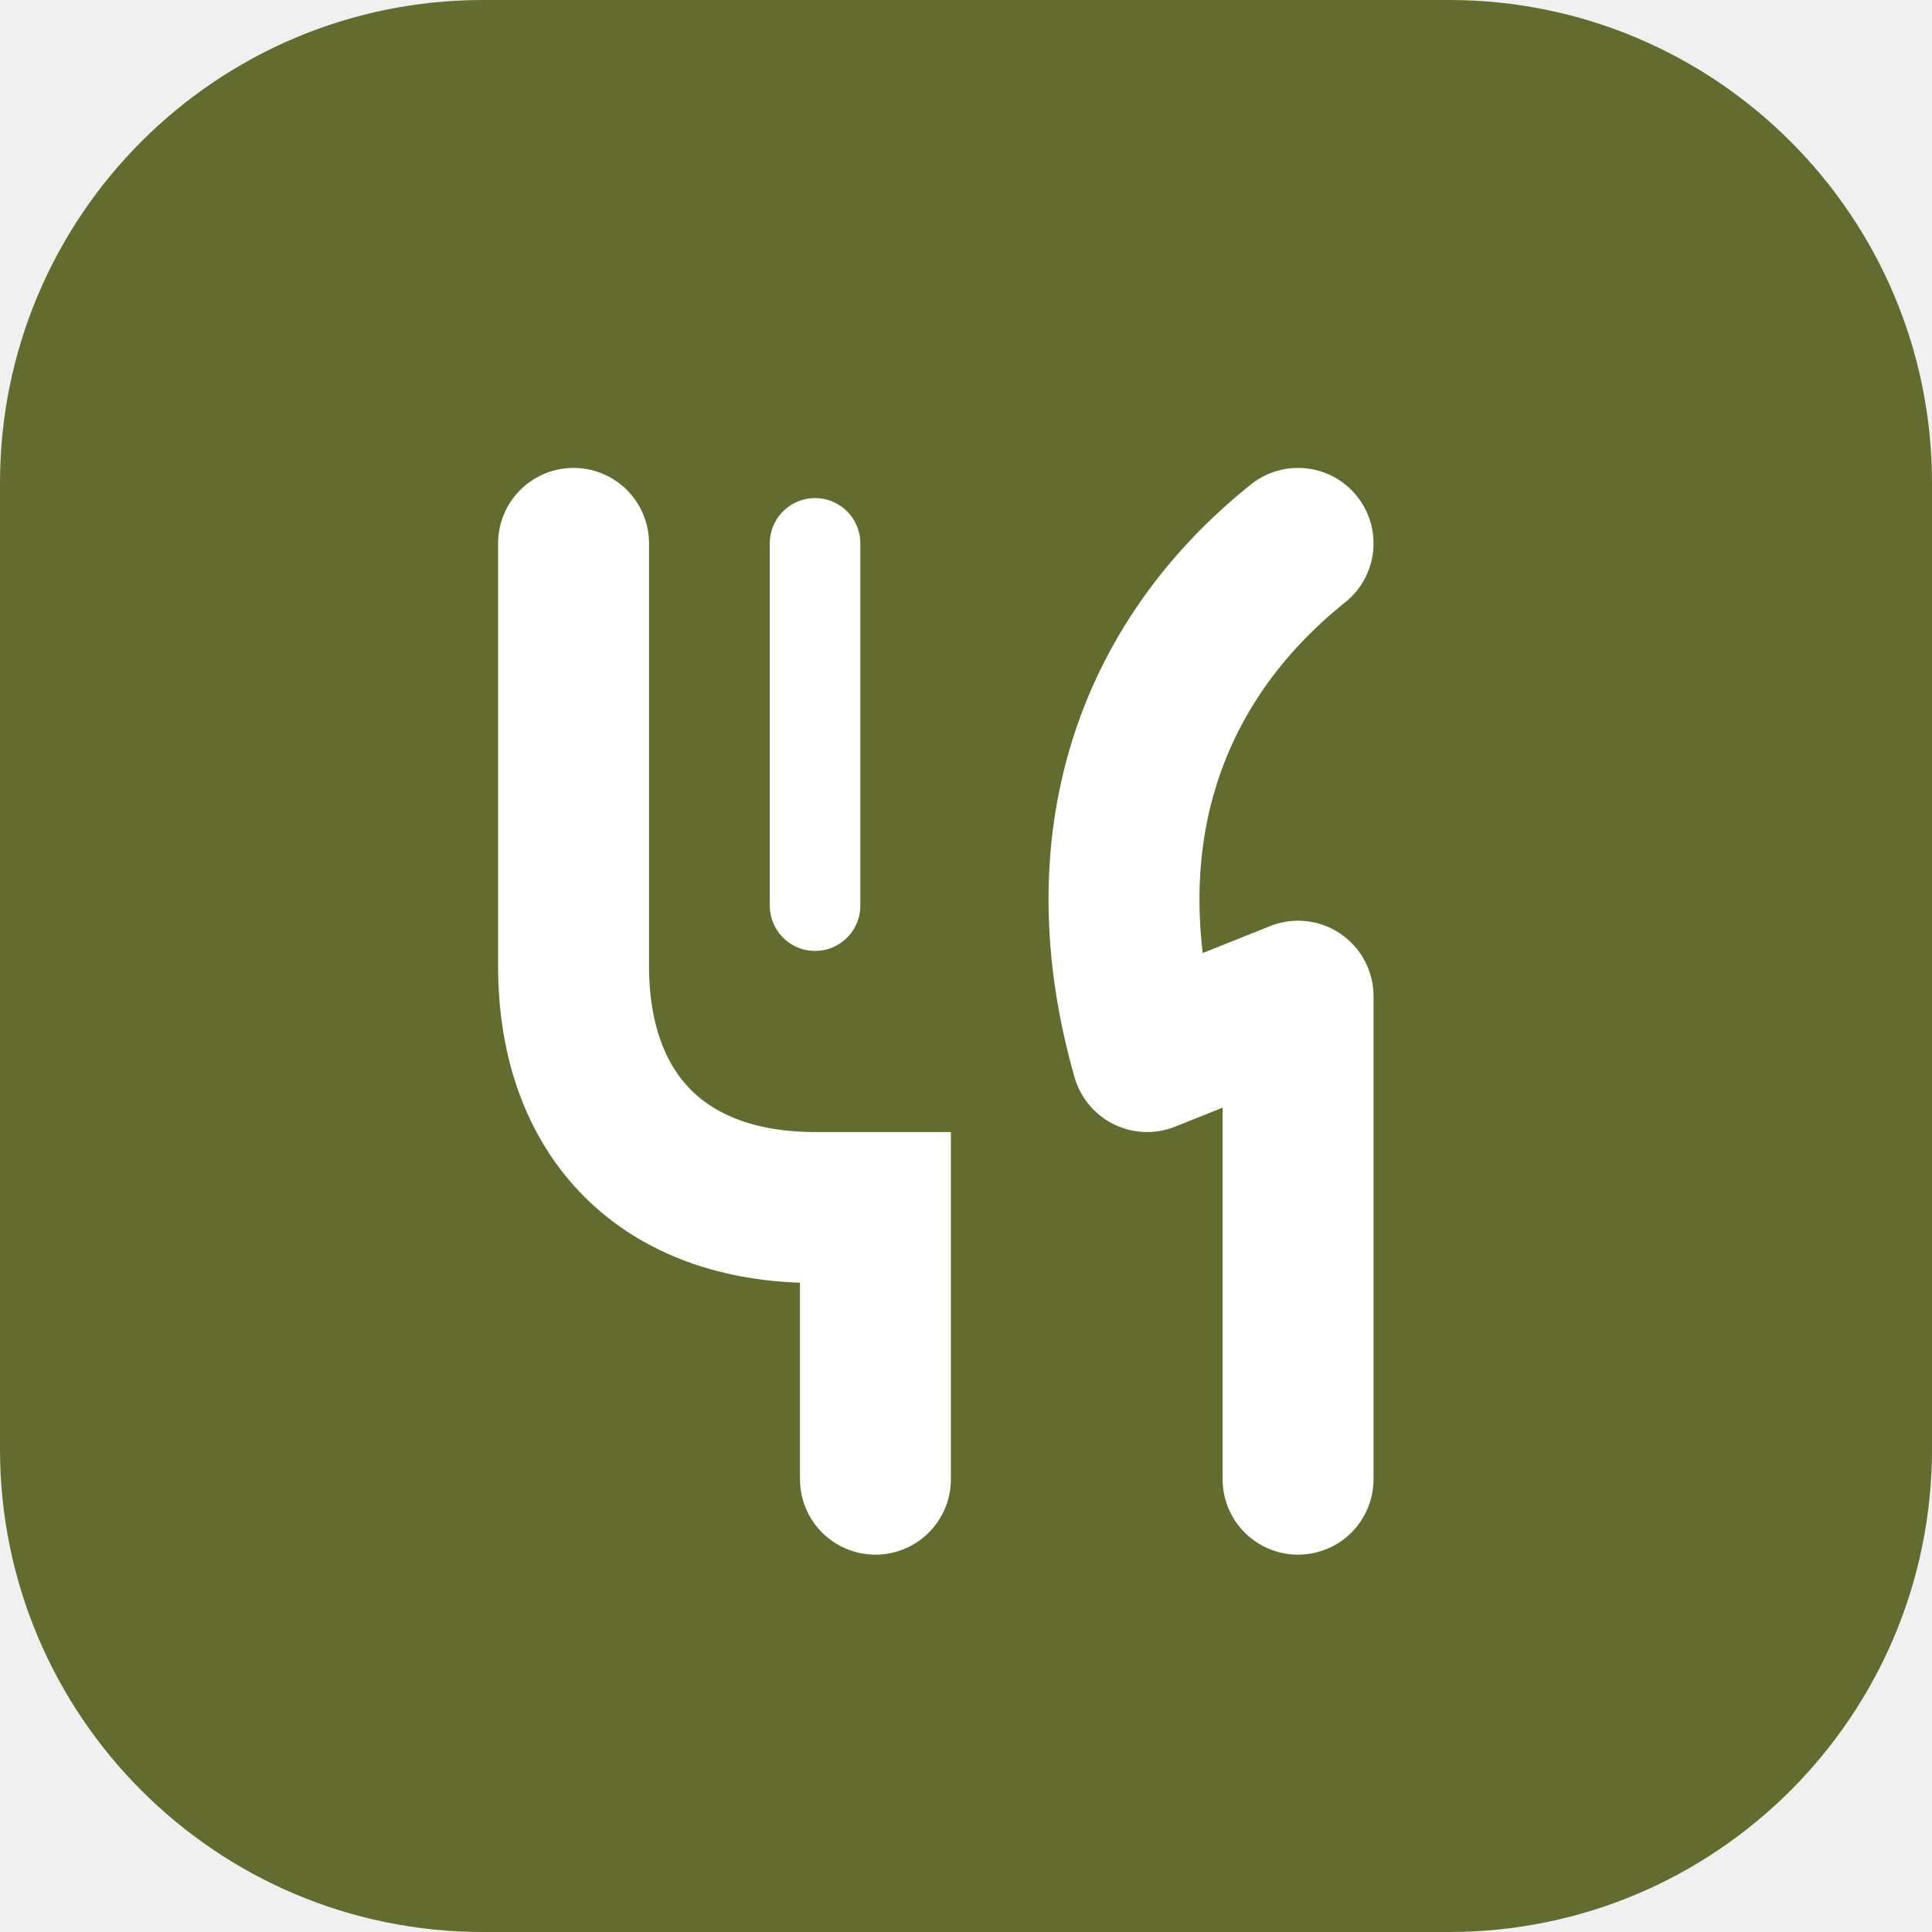
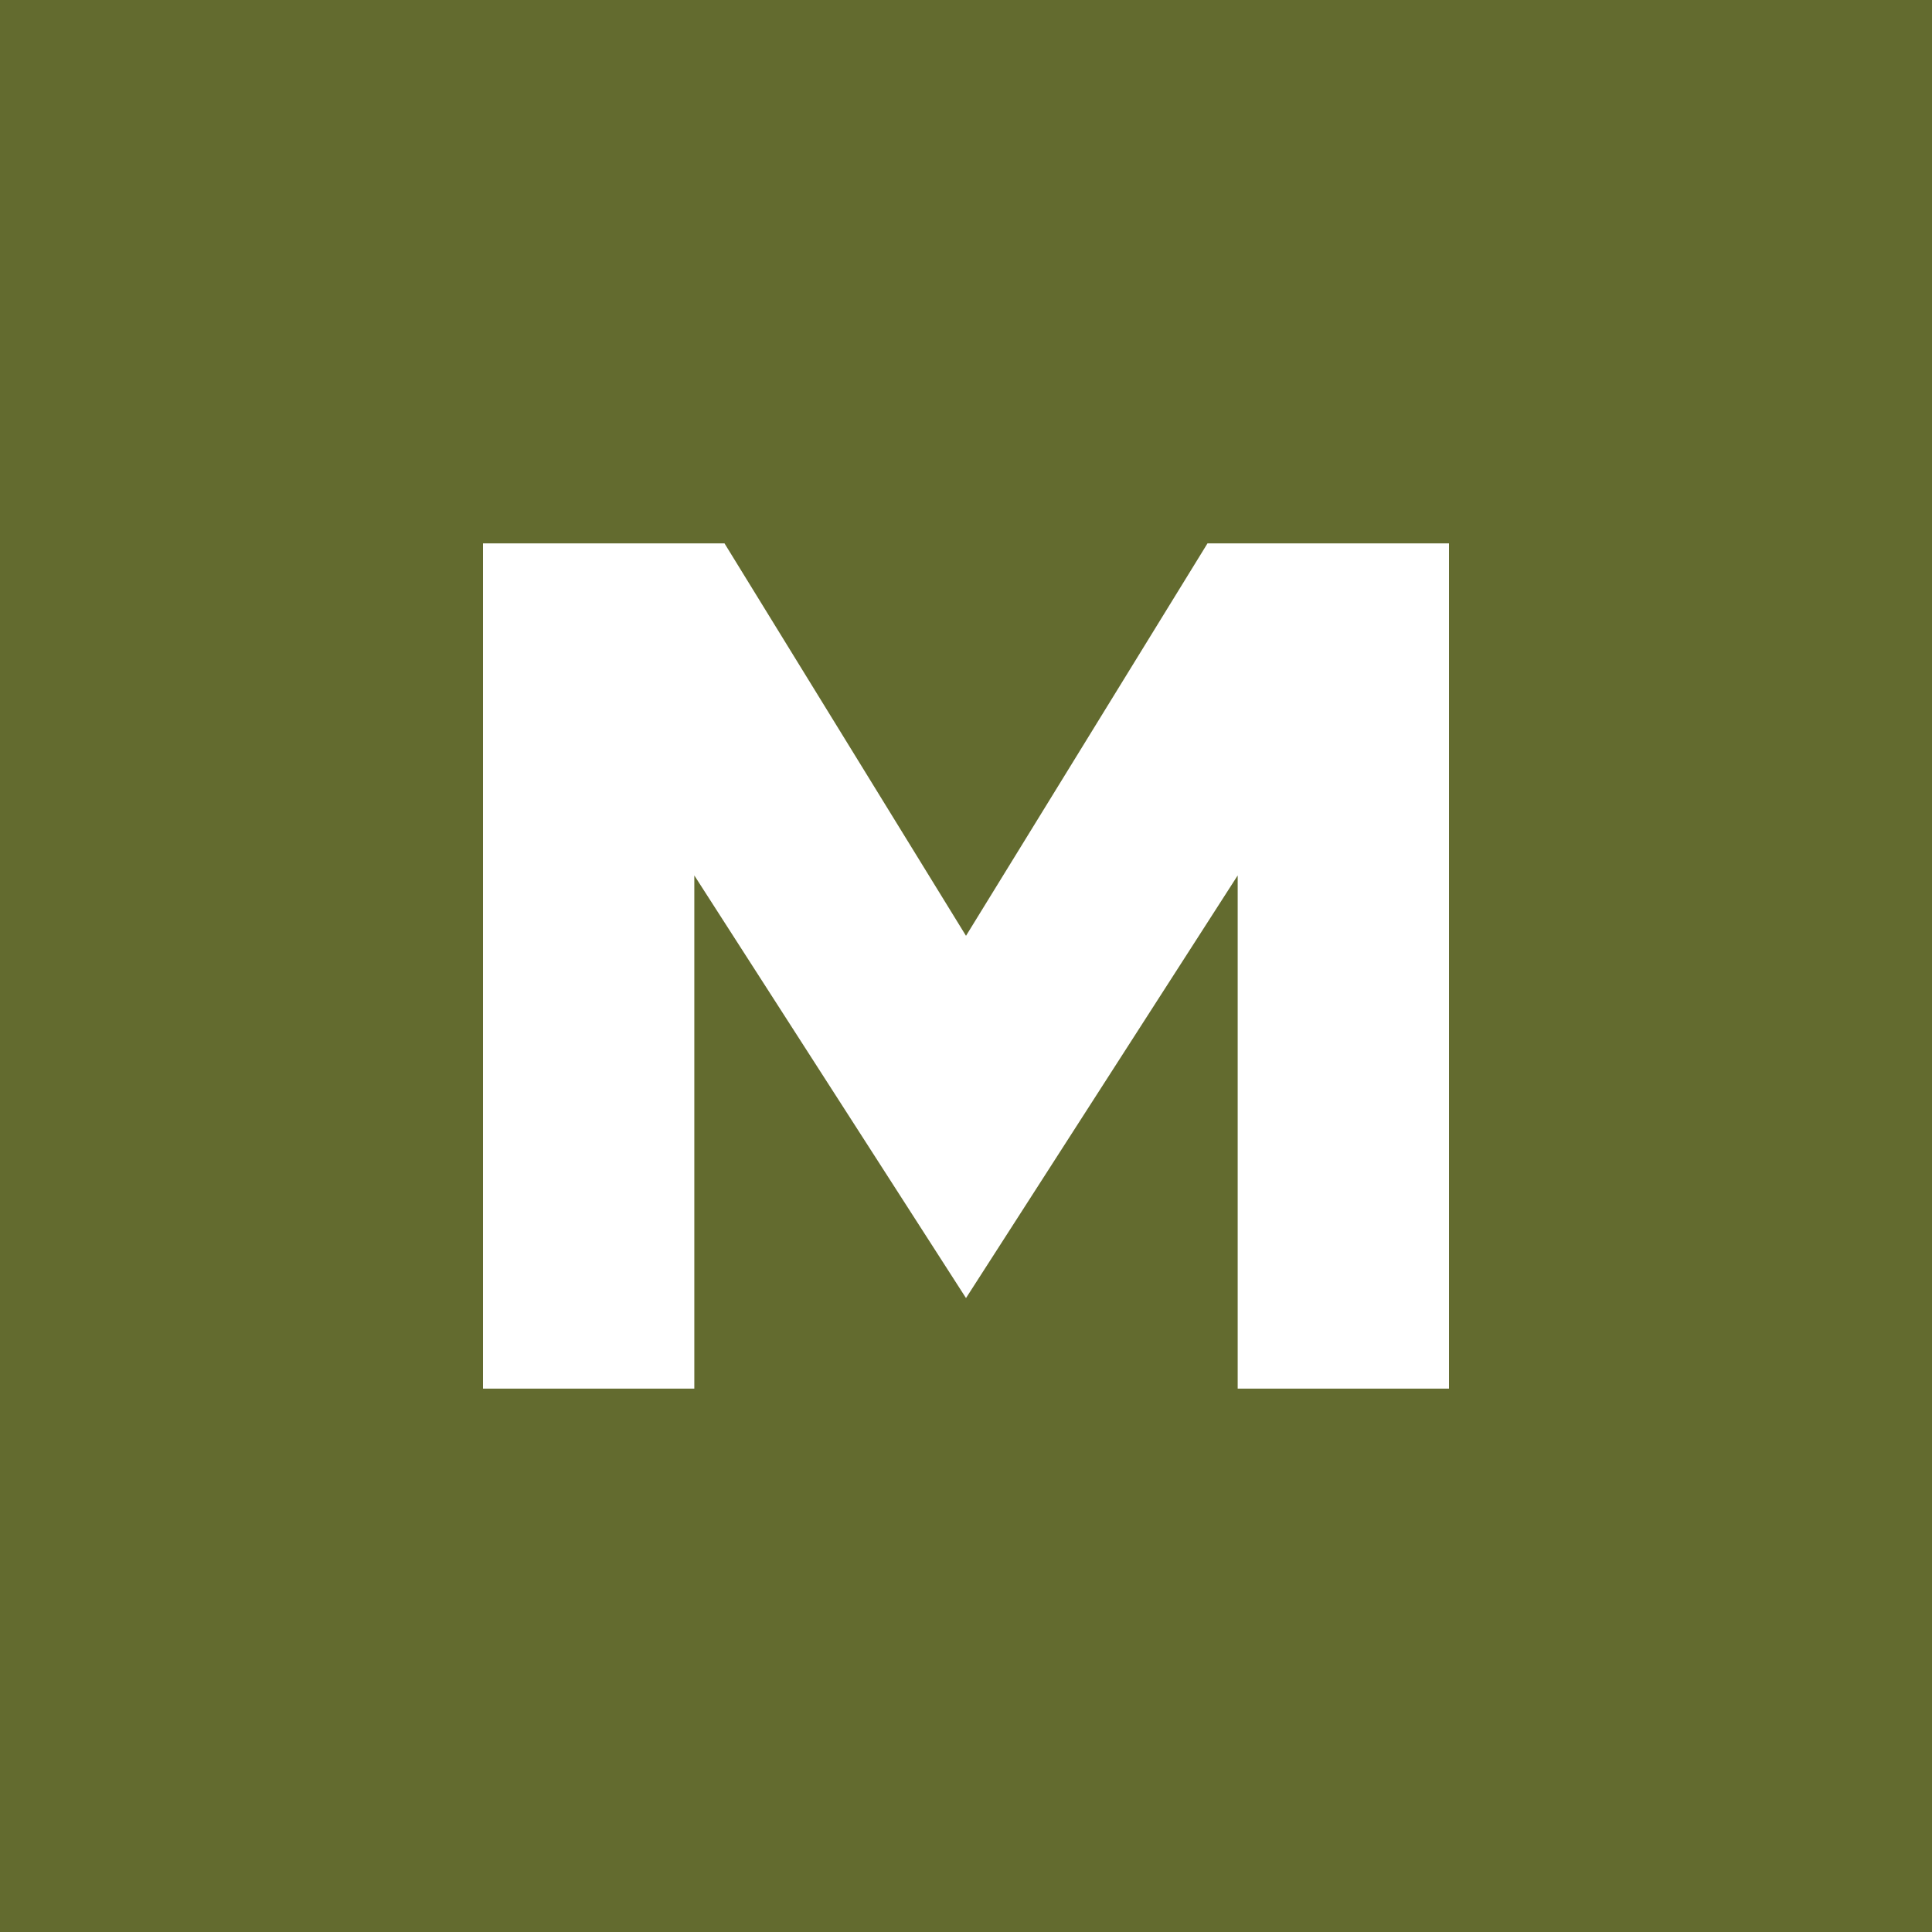
<svg xmlns="http://www.w3.org/2000/svg" viewBox="0 0 64 64" role="img" aria-labelledby="title">
-   <rect width="64" height="64" rx="16" fill="#636b2f" />
-   <path d="M19 18v14c0 5 3 8 8 8h2v9" fill="none" stroke="#fff" stroke-width="5" stroke-linecap="round" />
-   <path d="M19 18v12M27 18v12" fill="none" stroke="#fff" stroke-width="3" stroke-linecap="round" />
-   <path d="M43 18c-5 4-7 10-5 17l5-2v16" fill="none" stroke="#fff" stroke-width="5" stroke-linecap="round" stroke-linejoin="round" />
+   <path d="M0 0h64v64H0z" fill="#636b2f" />
+   <path d="M16 46V18h8l8 13 8-13h8v28h-7V29l-9 14-9-14v17z" fill="#fff" />
</svg>
